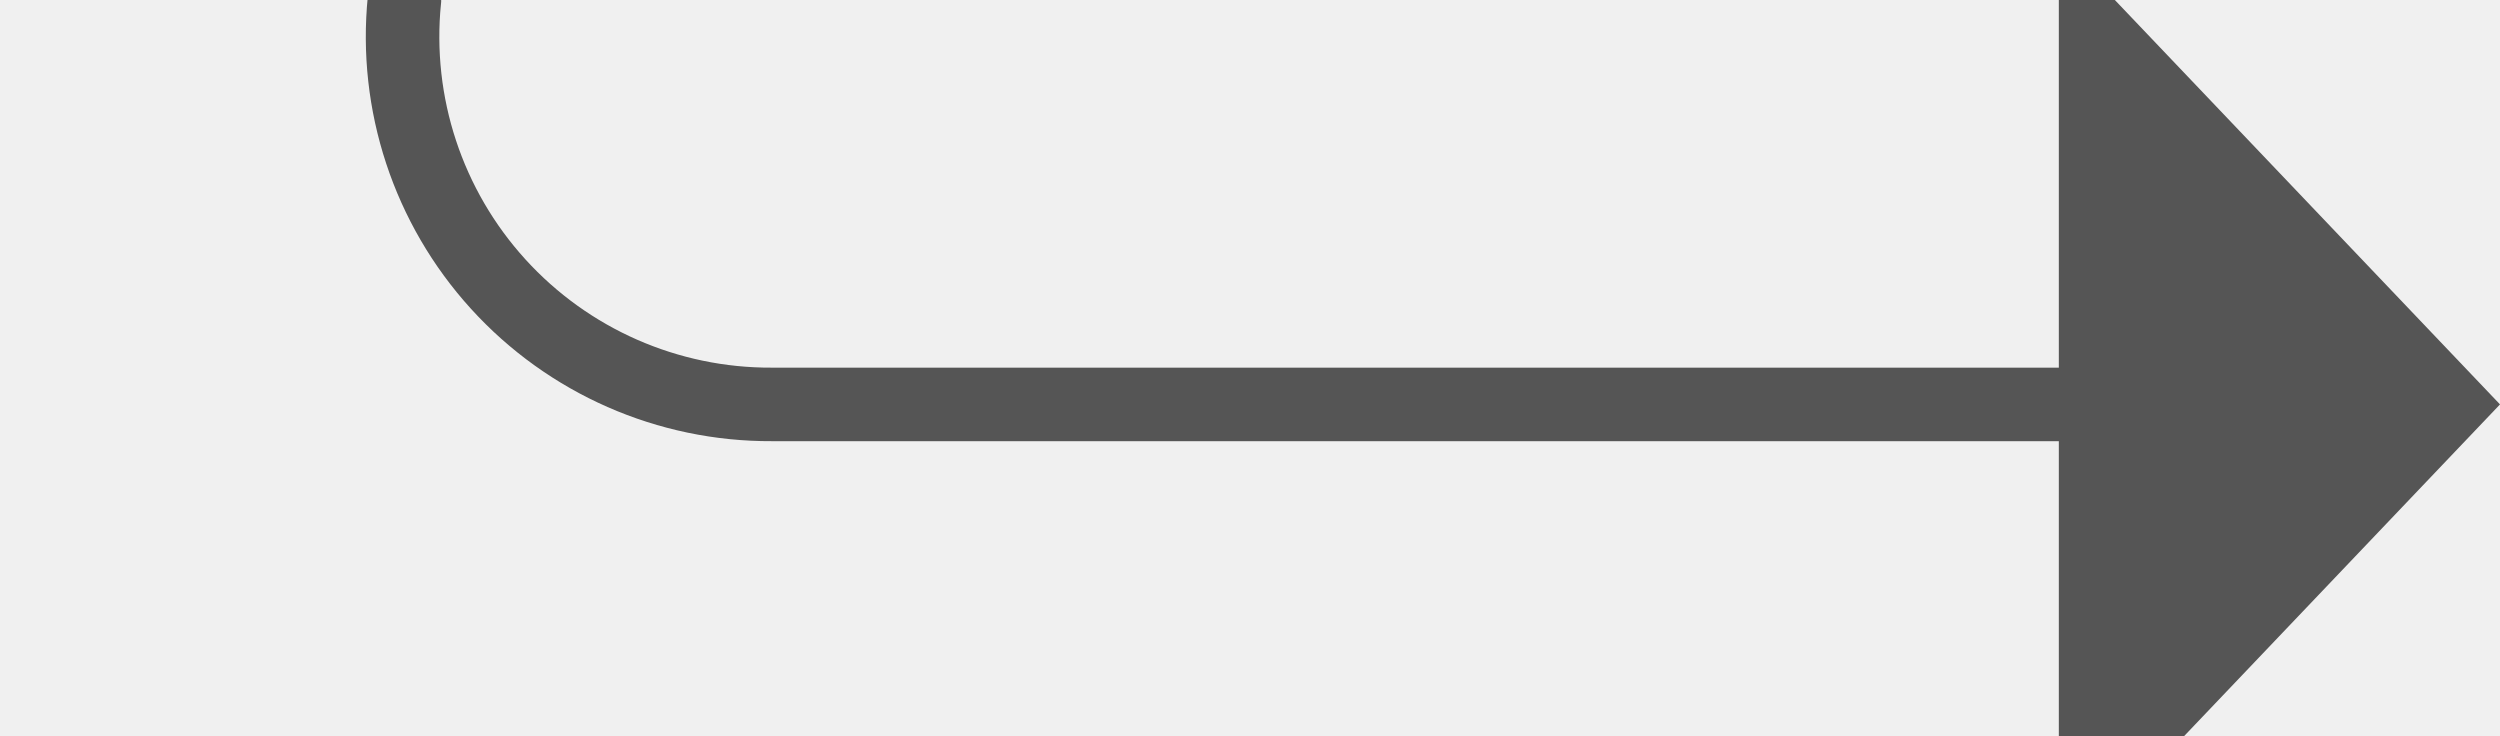
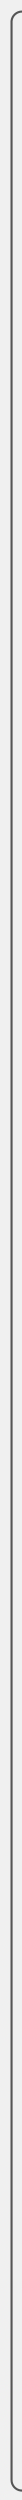
- <svg xmlns="http://www.w3.org/2000/svg" version="1.1" width="34px" height="10px" preserveAspectRatio="xMinYMid meet" viewBox="200 1361  34 8">
-   <defs>
-     <mask fill="white" id="clip608">
-       <path d="M 175.5 971  L 234.5 971  L 234.5 996  L 175.5 996  Z M 175.5 607  L 243 607  L 243 1374  L 175.5 1374  Z " fill-rule="evenodd" />
-     </mask>
-   </defs>
-   <path d="M 243 610.5  L 210 610.5  A 5 5 0 0 0 205.5 615.5 L 205.5 1360  A 5 5 0 0 0 210.5 1365.5 L 229 1365.5  " stroke-width="1" stroke="#555555" fill="none" mask="url(#clip608)" />
-   <path d="M 228 1371.8  L 234 1365.5  L 228 1359.2  L 228 1371.8  Z " fill-rule="nonzero" fill="#555555" stroke="none" mask="url(#clip608)" />
+ <svg xmlns="http://www.w3.org/2000/svg" version="1.1" width="10px" height="1190px" preserveAspectRatio="xMidYMin meet" viewBox="126 445  8 1190">
+   <path d="M 813.5 1619  L 813.5 1625  A 5 5 0 0 1 808.5 1630.5 L 135 1630.5  A 5 5 0 0 1 130.5 1625.5 L 130.5 455  A 5 5 0 0 1 135.5 450.5 L 250 450.5  " stroke-width="1" stroke="#555555" fill="none" />
+   <path d="M 249 456.8  L 255 450.5  L 249 444.2  L 249 456.8  Z " fill-rule="nonzero" fill="#555555" stroke="none" />
</svg>
